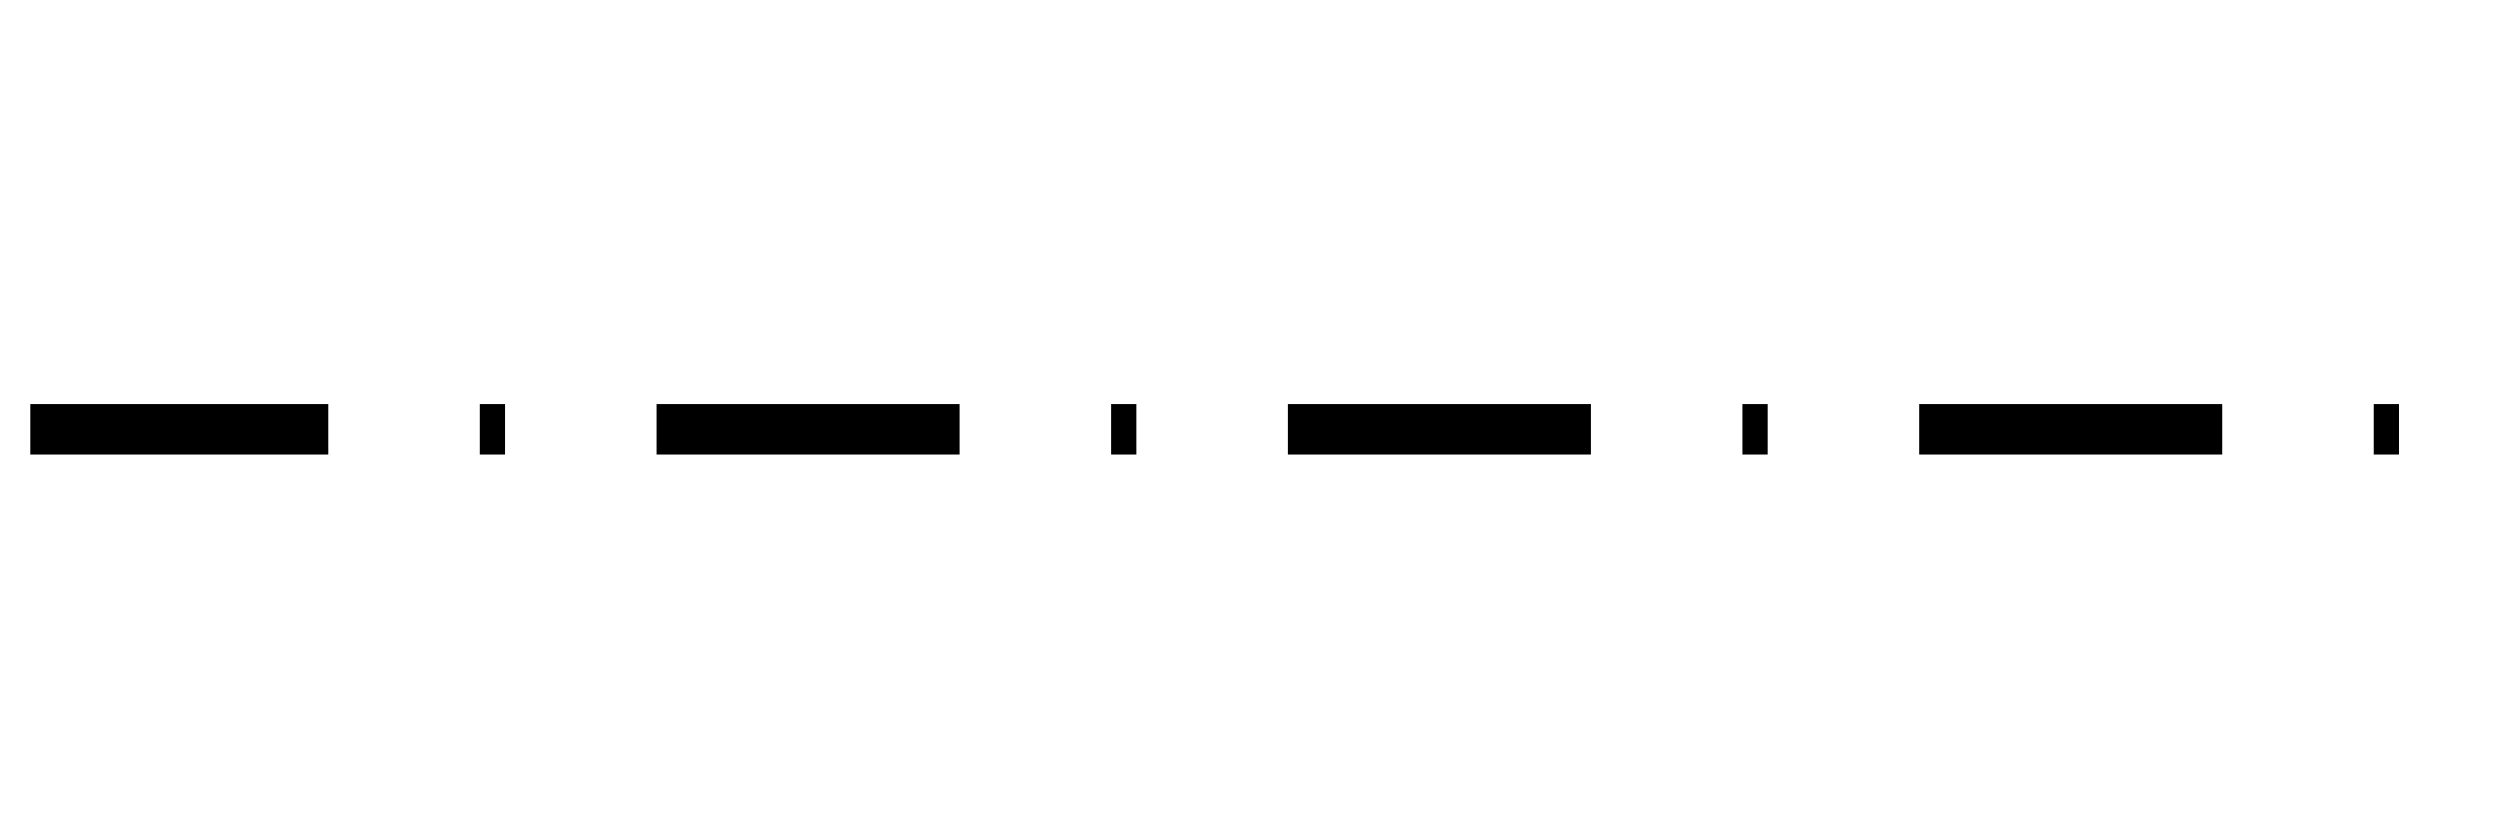
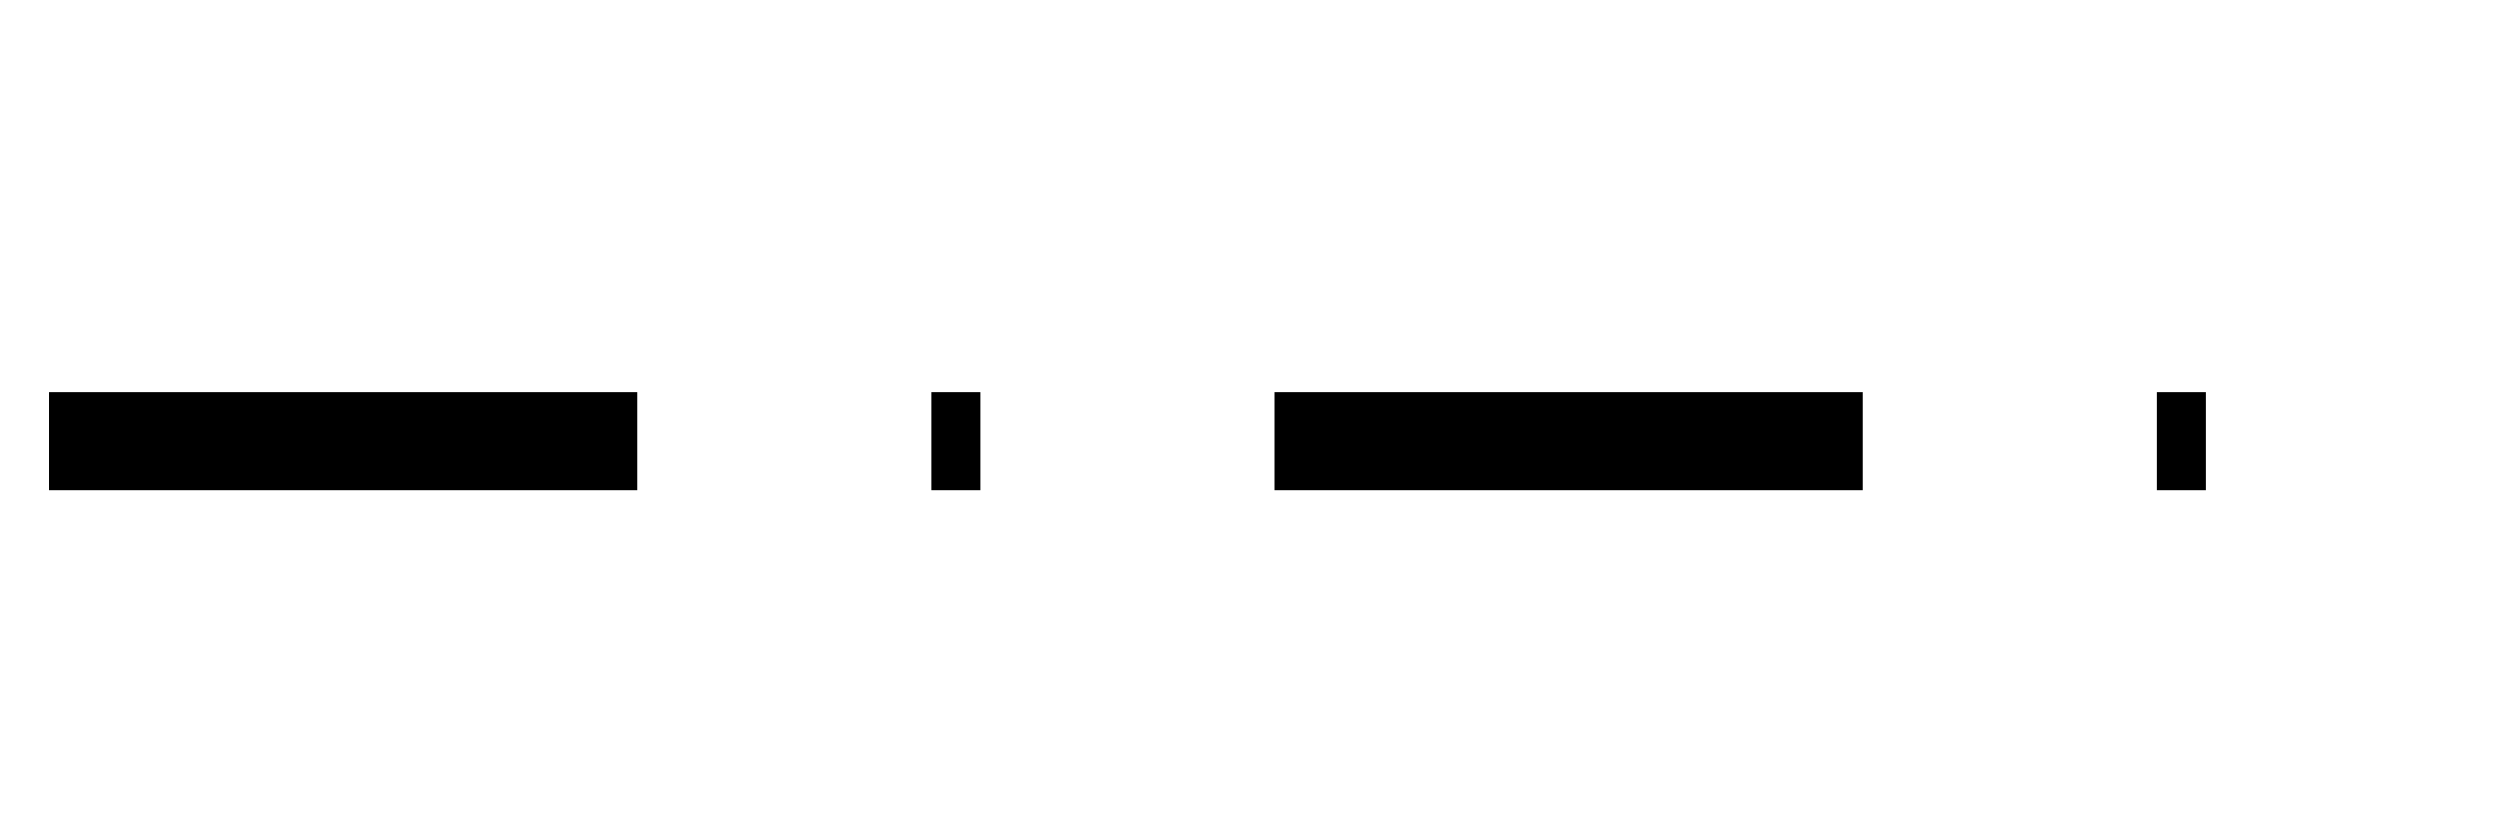
- <svg xmlns="http://www.w3.org/2000/svg" height="33" style="background-color:white" viewBox="0 0 99 33" width="99">
-   <path d="M 48 704 L 144 704 " fill="none" stroke="rgb(0%, 0%, 0%)" stroke-dasharray="12 6 1 6" stroke-linecap="butt" stroke-linejoin="round" stroke-miterlimit="10" stroke-opacity="1" stroke-width="2" transform="matrix(1, 0, 0, -1, -47, 721)" />
-   <path d="M 48 720 L 48 688 L 144 688 L 144 720 Z M 48 720 " fill="none" stroke="rgb(100%, 100%, 100%)" stroke-linecap="butt" stroke-linejoin="round" stroke-miterlimit="10" stroke-opacity="1" stroke-width="0.4" transform="matrix(1, 0, 0, -1, -47, 721)" />
+ <svg xmlns="http://www.w3.org/2000/svg" height="17" style="background-color:white" viewBox="0 0 51 17" width="51">
+   <path d="M 0 16 L 0 0 L 48 0 L 48 16 Z M 0 16 " fill="none" stroke="rgb(100%, 100%, 100%)" stroke-linecap="butt" stroke-linejoin="round" stroke-miterlimit="10" stroke-opacity="1" stroke-width="0.4" transform="matrix(1, 0, 0, -1, 1, 17)" />
+   <path d="M 0 8 L 48 8 " fill="none" stroke="rgb(0%, 0%, 0%)" stroke-dasharray="12 6 1 6" stroke-linecap="butt" stroke-linejoin="round" stroke-miterlimit="10" stroke-opacity="1" stroke-width="2" transform="matrix(1, 0, 0, -1, 1, 17)" />
</svg>
